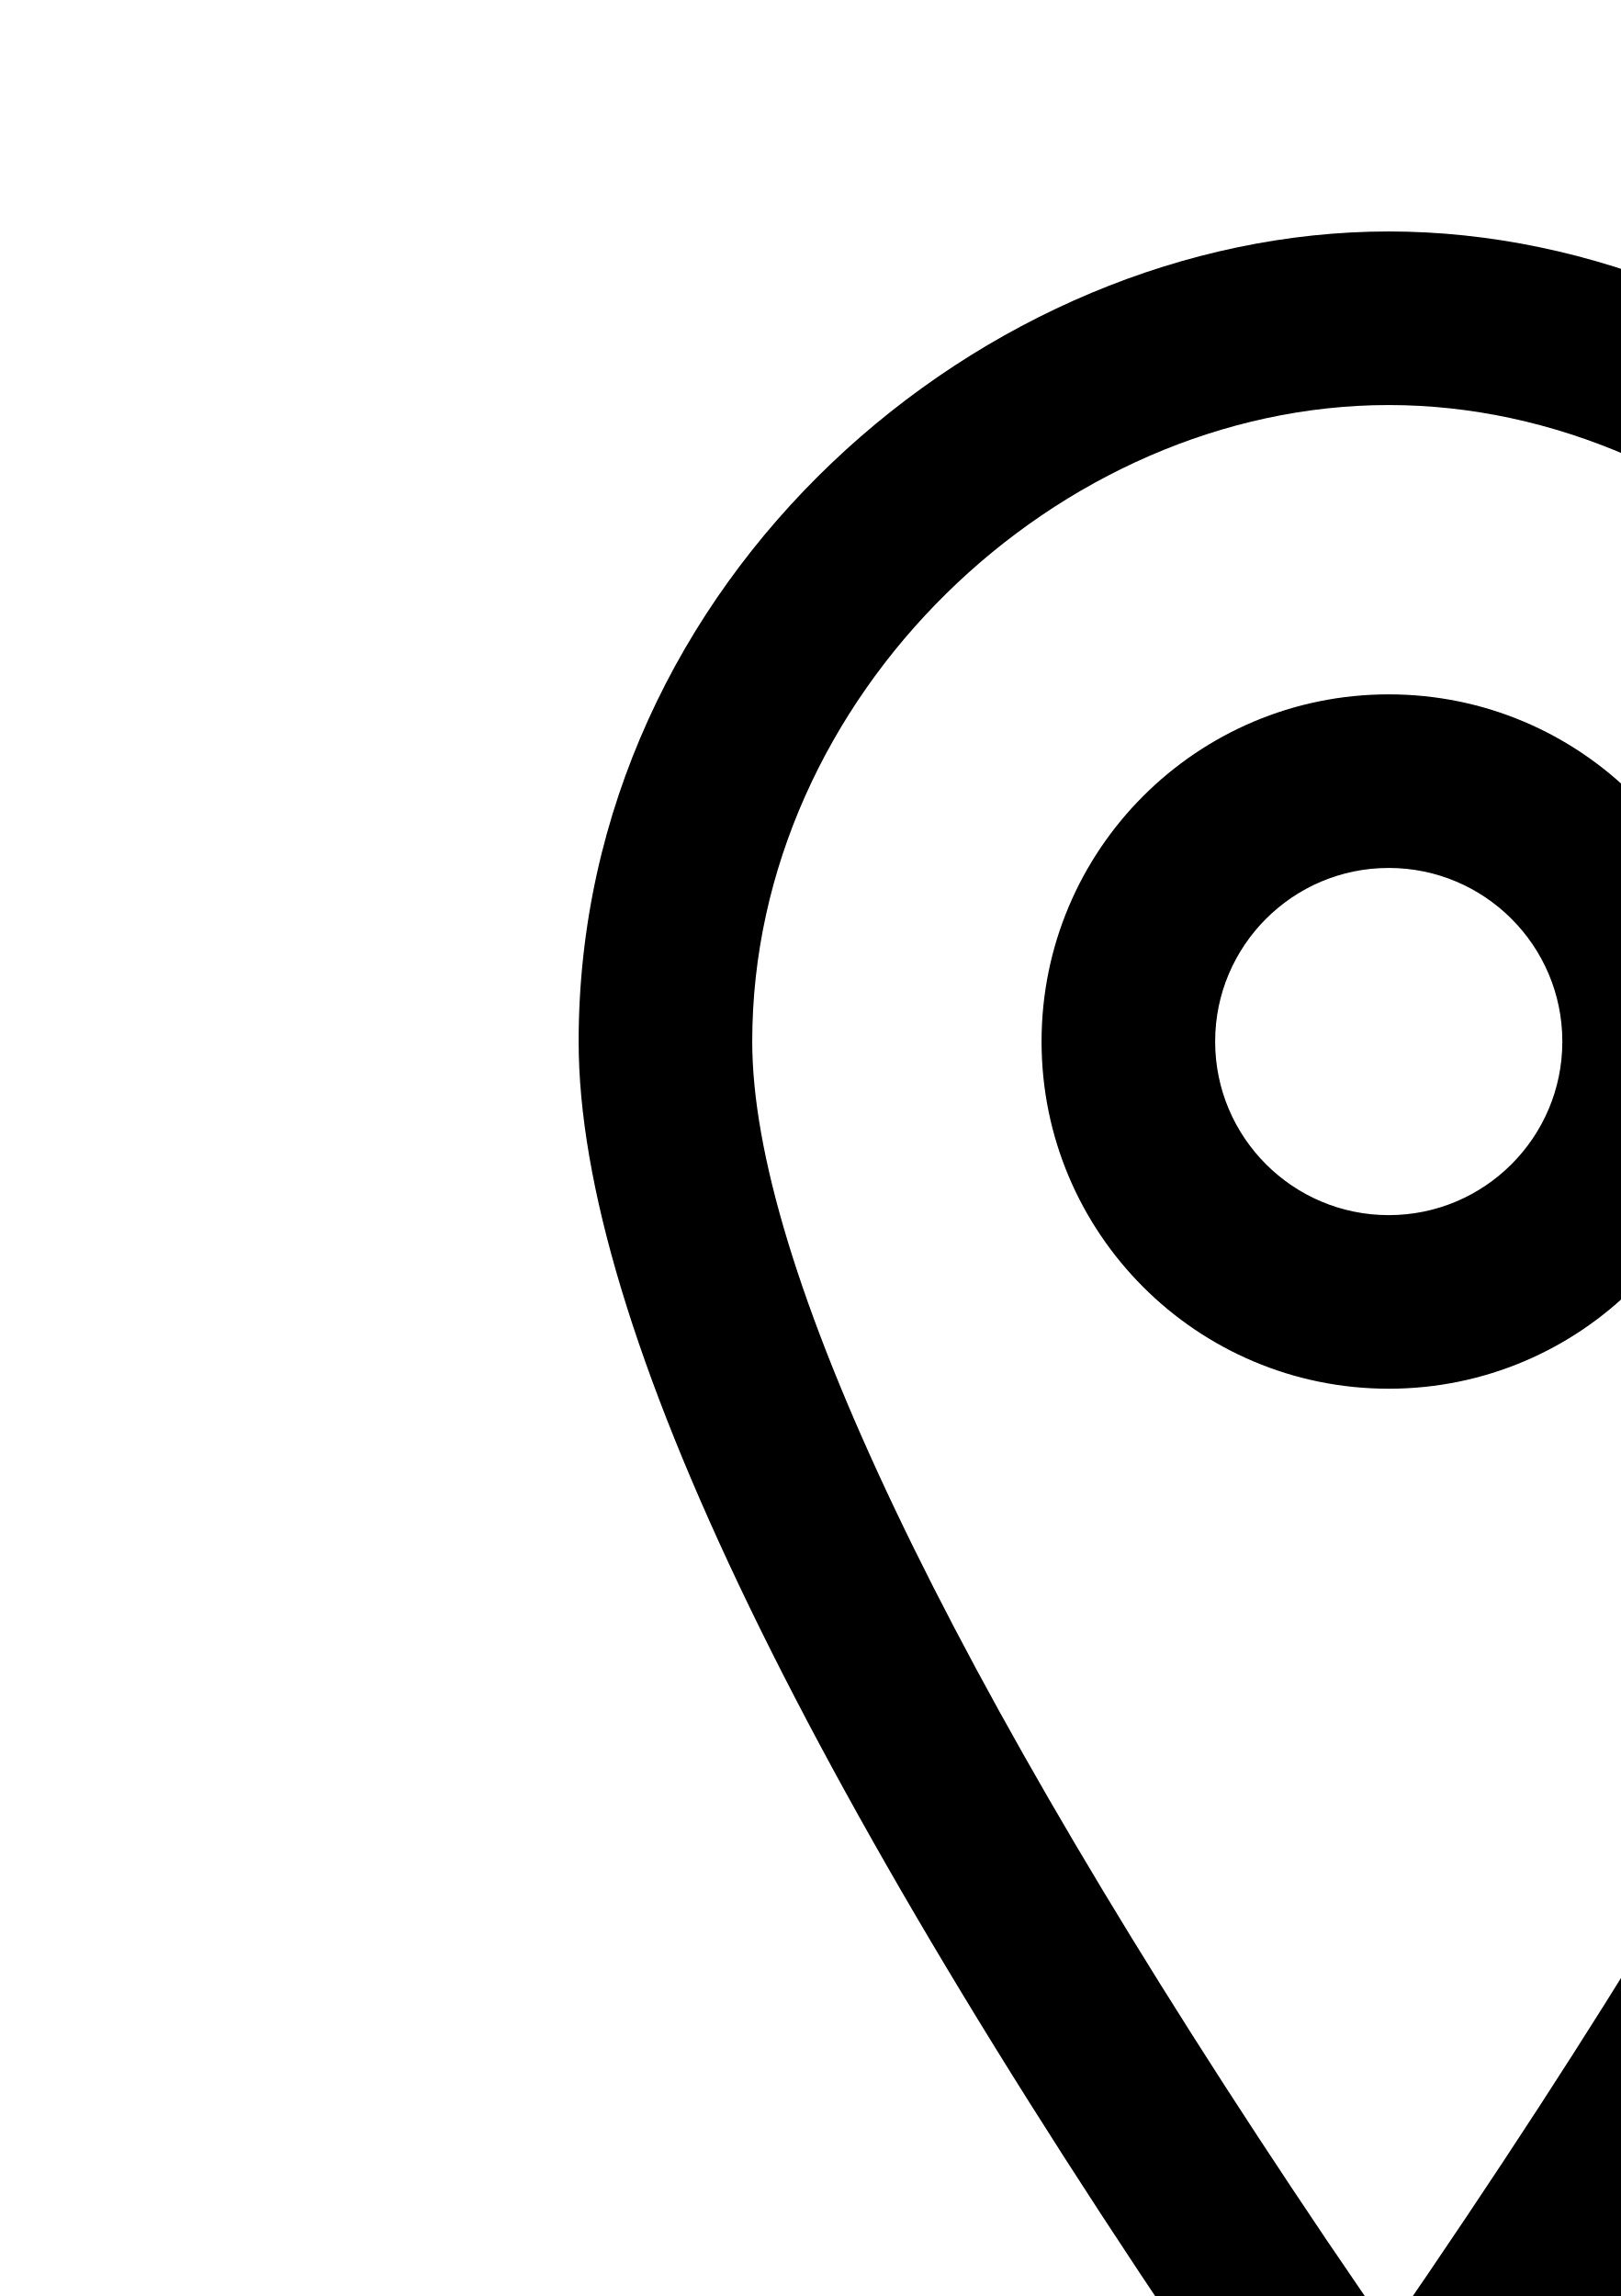
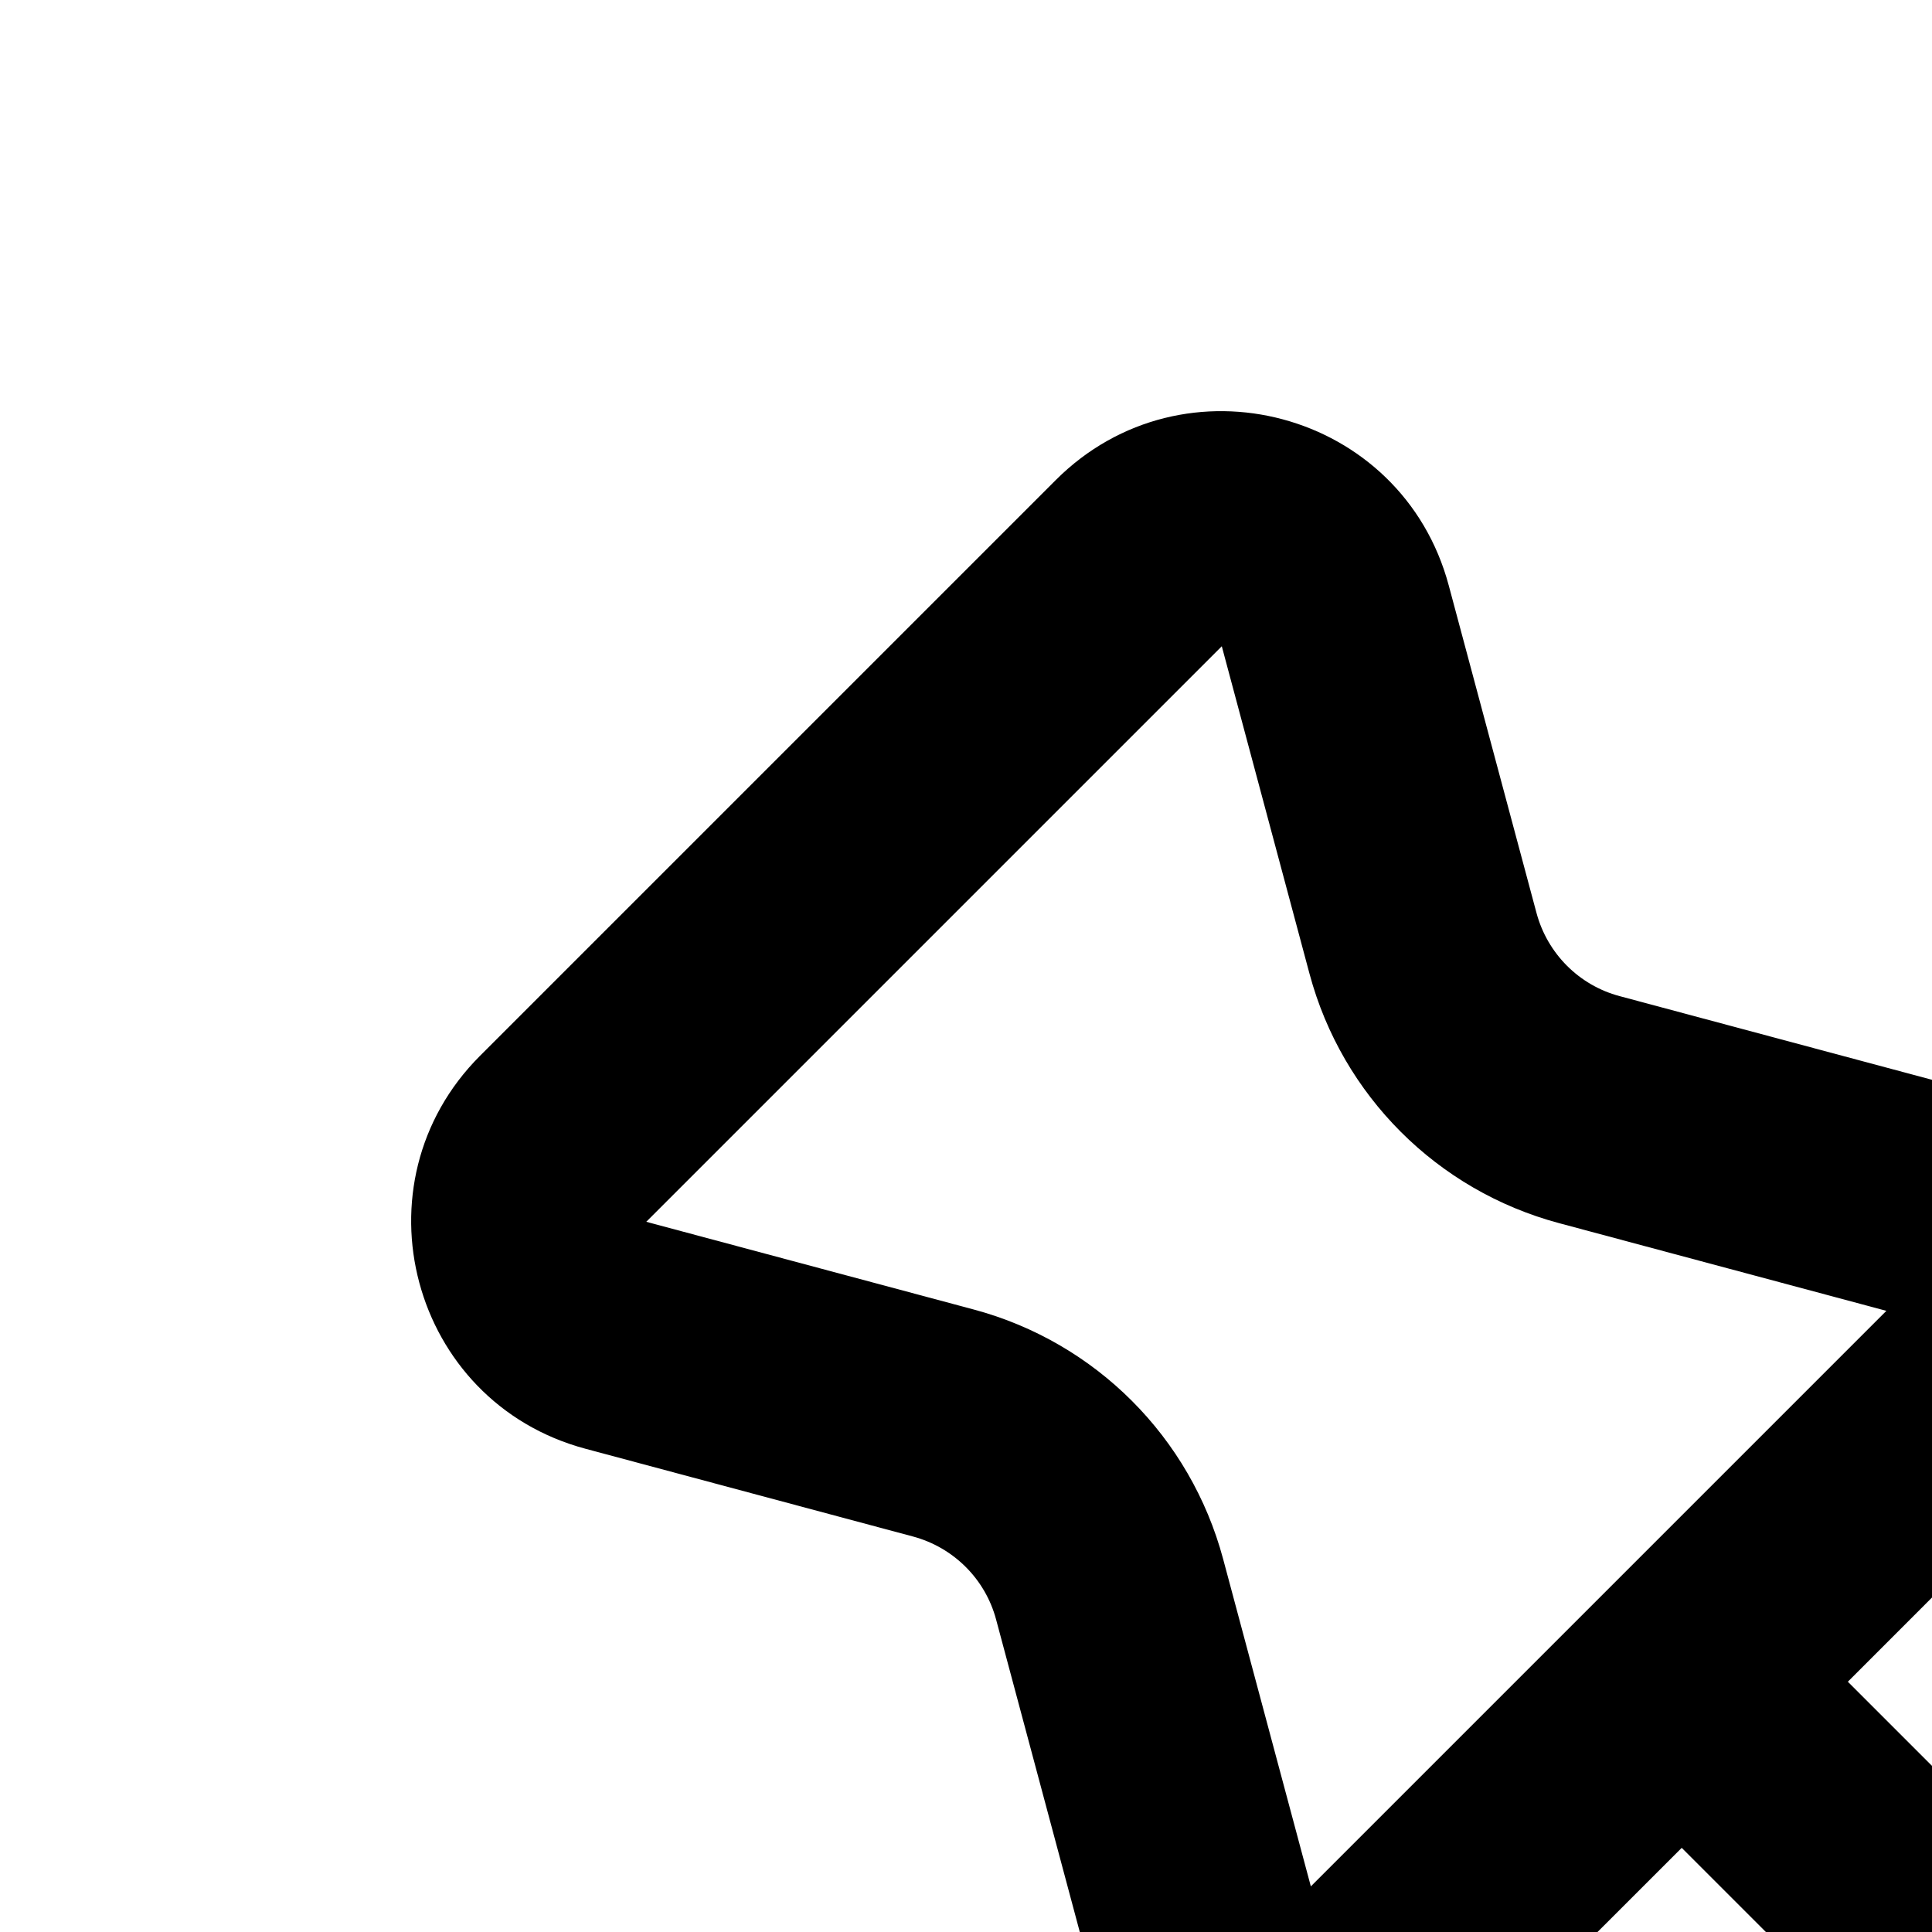
<svg>
-   <path d="M12,2 C15.5,2 19,5 19,9 C19,11.506 16.94,15.704 12.819,21.594 C12.752,21.69 12.669,21.773 12.573,21.84 C12.155,22.133 11.592,22.061 11.259,21.692 L11.181,21.594 L10.896,21.186 C6.965,15.509 5,11.447 5,9 C5,5 8.5,2 12,2 Z M12,3.5 C9.137,3.5 6.5,6.012 6.5,9 C6.5,10.915 8.148,14.437 11.463,19.356 L12,20.144 C15.674,14.812 17.5,11.019 17.5,9 C17.5,6.012 14.863,3.5 12,3.5 Z M12,6 C13.657,6 15,7.343 15,9 C15,10.657 13.657,12 12,12 C10.343,12 9,10.657 9,9 C9,7.343 10.343,6 12,6 Z M12,7.5 C11.172,7.5 10.5,8.172 10.5,9 C10.5,9.828 11.172,10.5 12,10.5 C12.828,10.5 13.5,9.828 13.5,9 C13.5,8.172 12.828,7.5 12,7.5 Z" />
+   <path fill-rule="evenodd" clip-rule="evenodd" d="M8.479 13.786C8.387 13.441 8.117 13.172 7.772 13.079L4.984 12.332C3.496 11.934 2.998 10.075 4.087 8.986L8.986 4.087C10.075 2.998 11.934 3.496 12.332 4.984L13.079 7.772C13.172 8.117 13.441 8.387 13.786 8.479L16.575 9.226C18.062 9.625 18.56 11.484 17.471 12.572L15.729 14.315L20.013 18.599C20.404 18.99 20.404 19.623 20.013 20.013C19.623 20.404 18.99 20.404 18.599 20.013L14.315 15.729L12.572 17.471C11.484 18.56 9.625 18.062 9.226 16.575L8.479 13.786ZM8.29 11.147L5.501 10.4L10.4 5.501L11.147 8.29C11.425 9.325 12.233 10.133 13.269 10.411L16.057 11.158L11.158 16.057L10.411 13.269C10.133 12.233 9.325 11.425 8.29 11.147Z" />
</svg>
